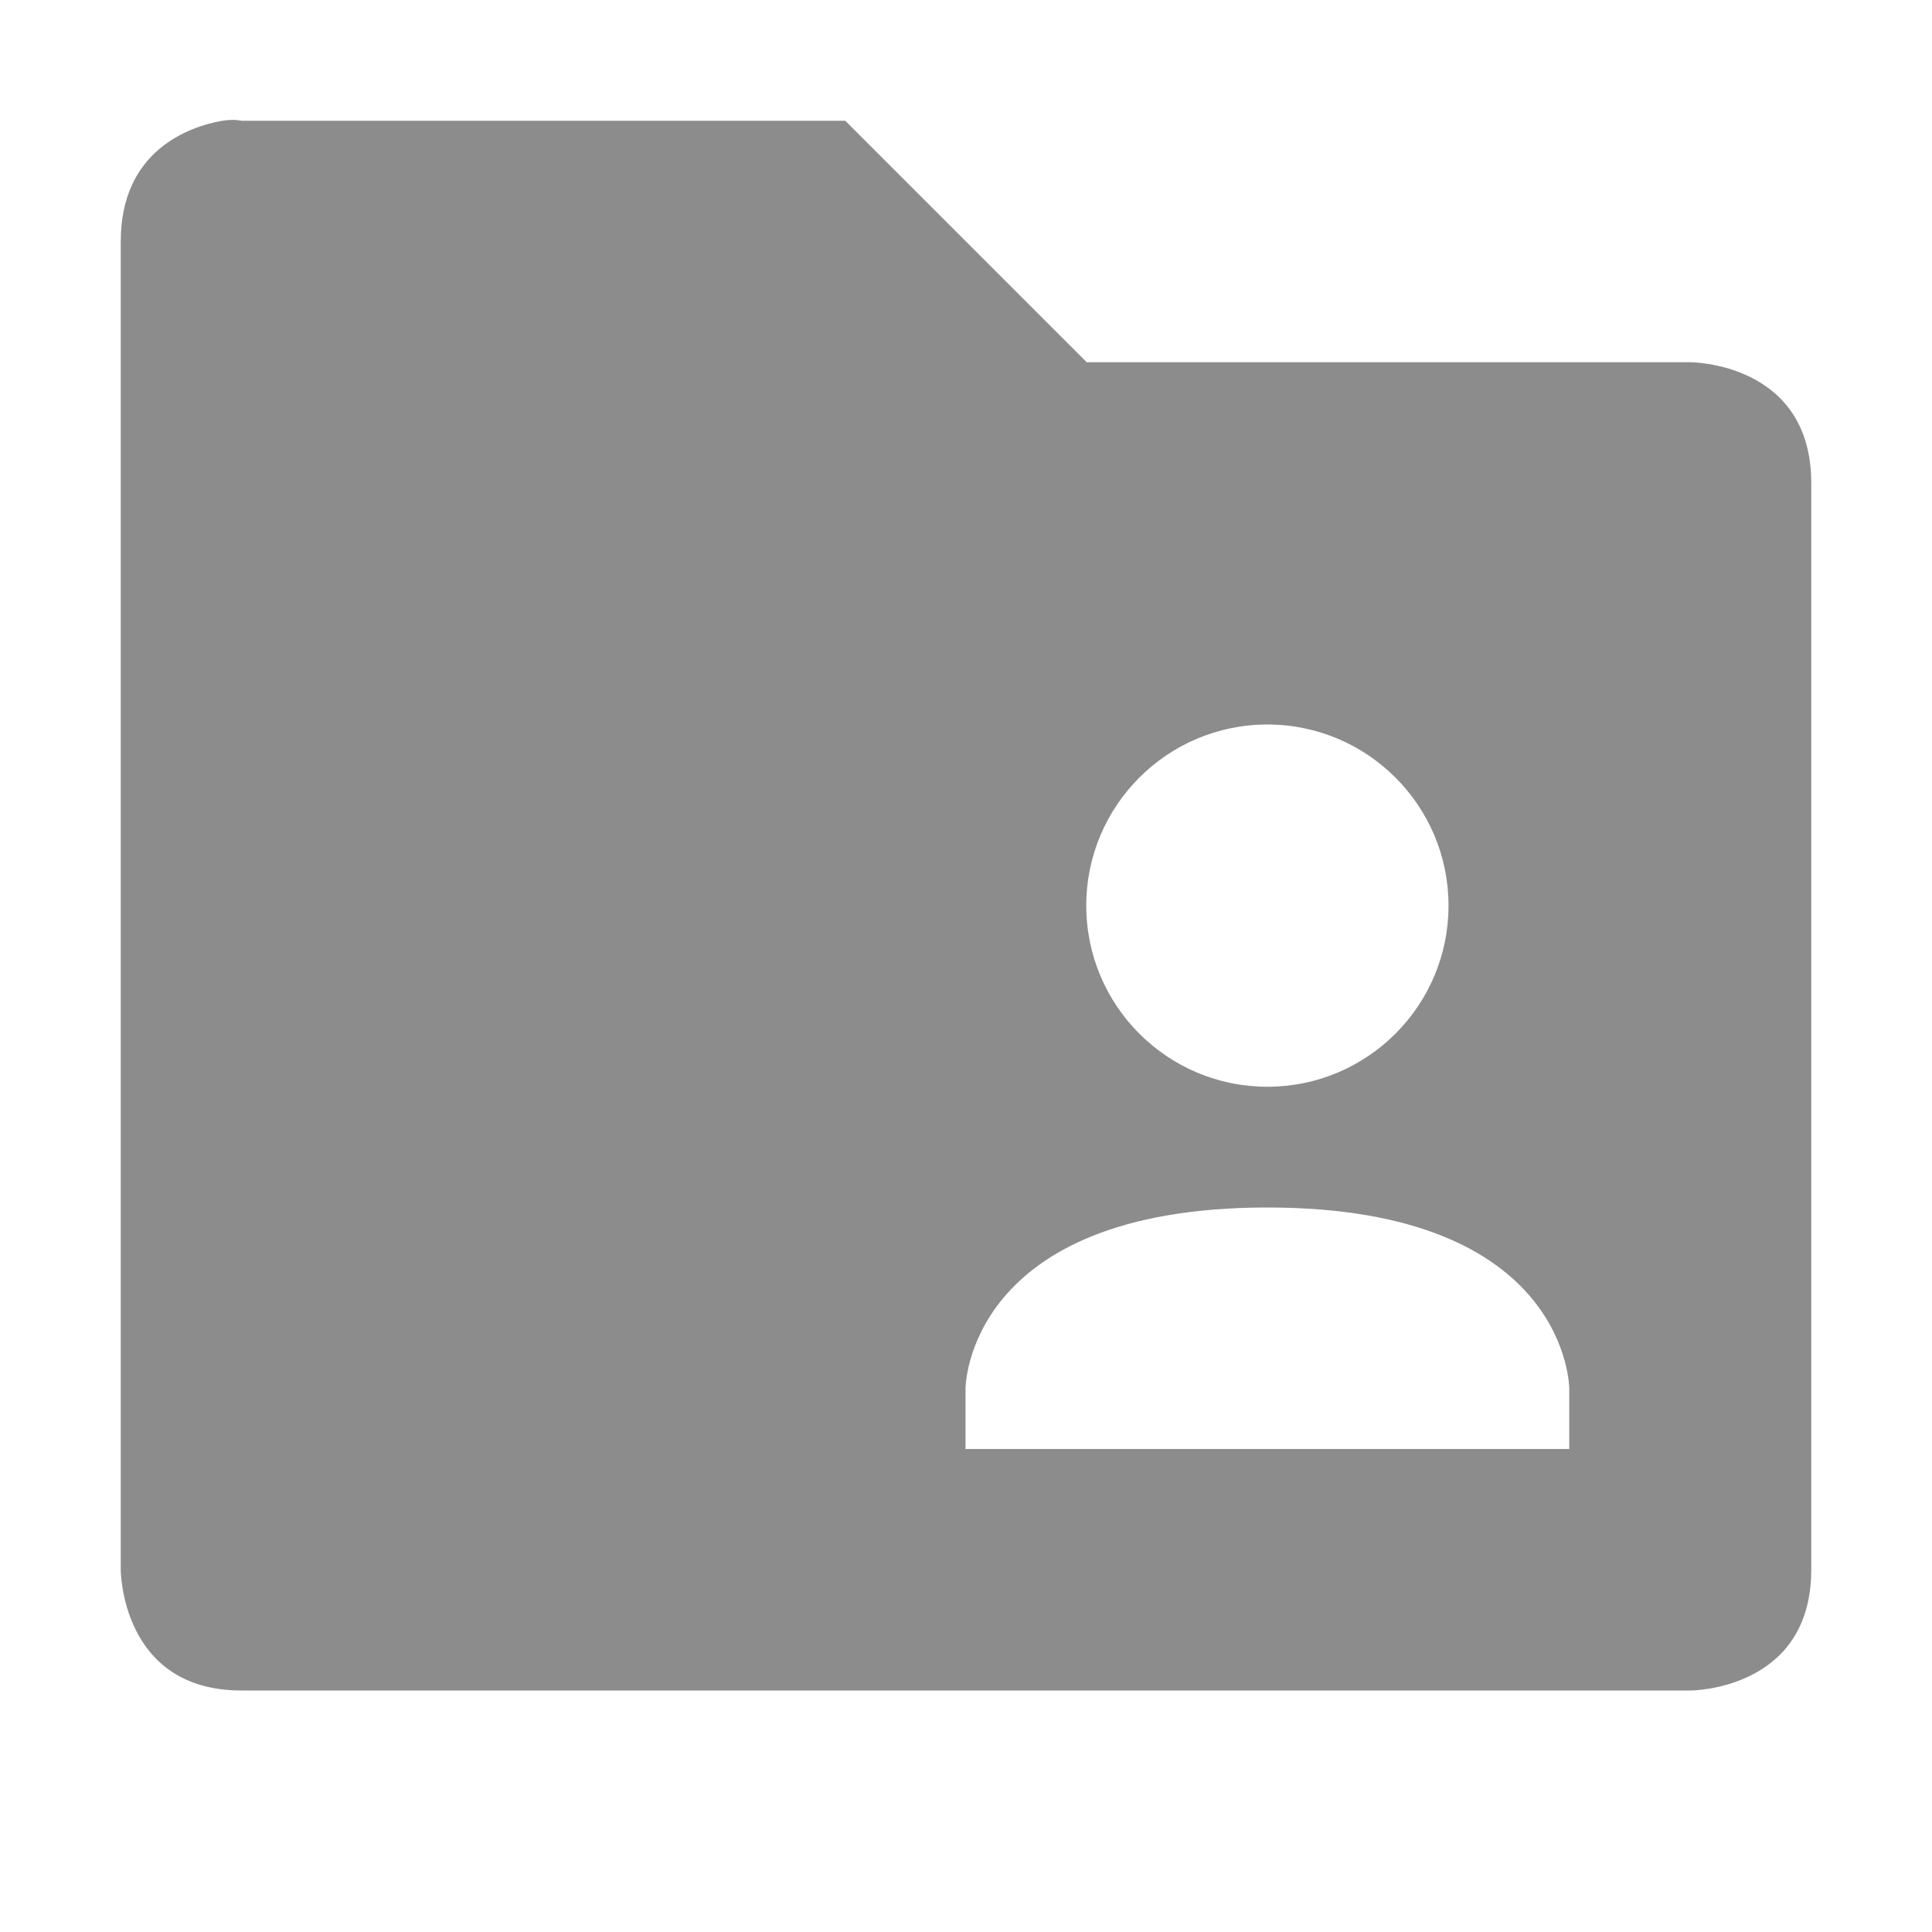
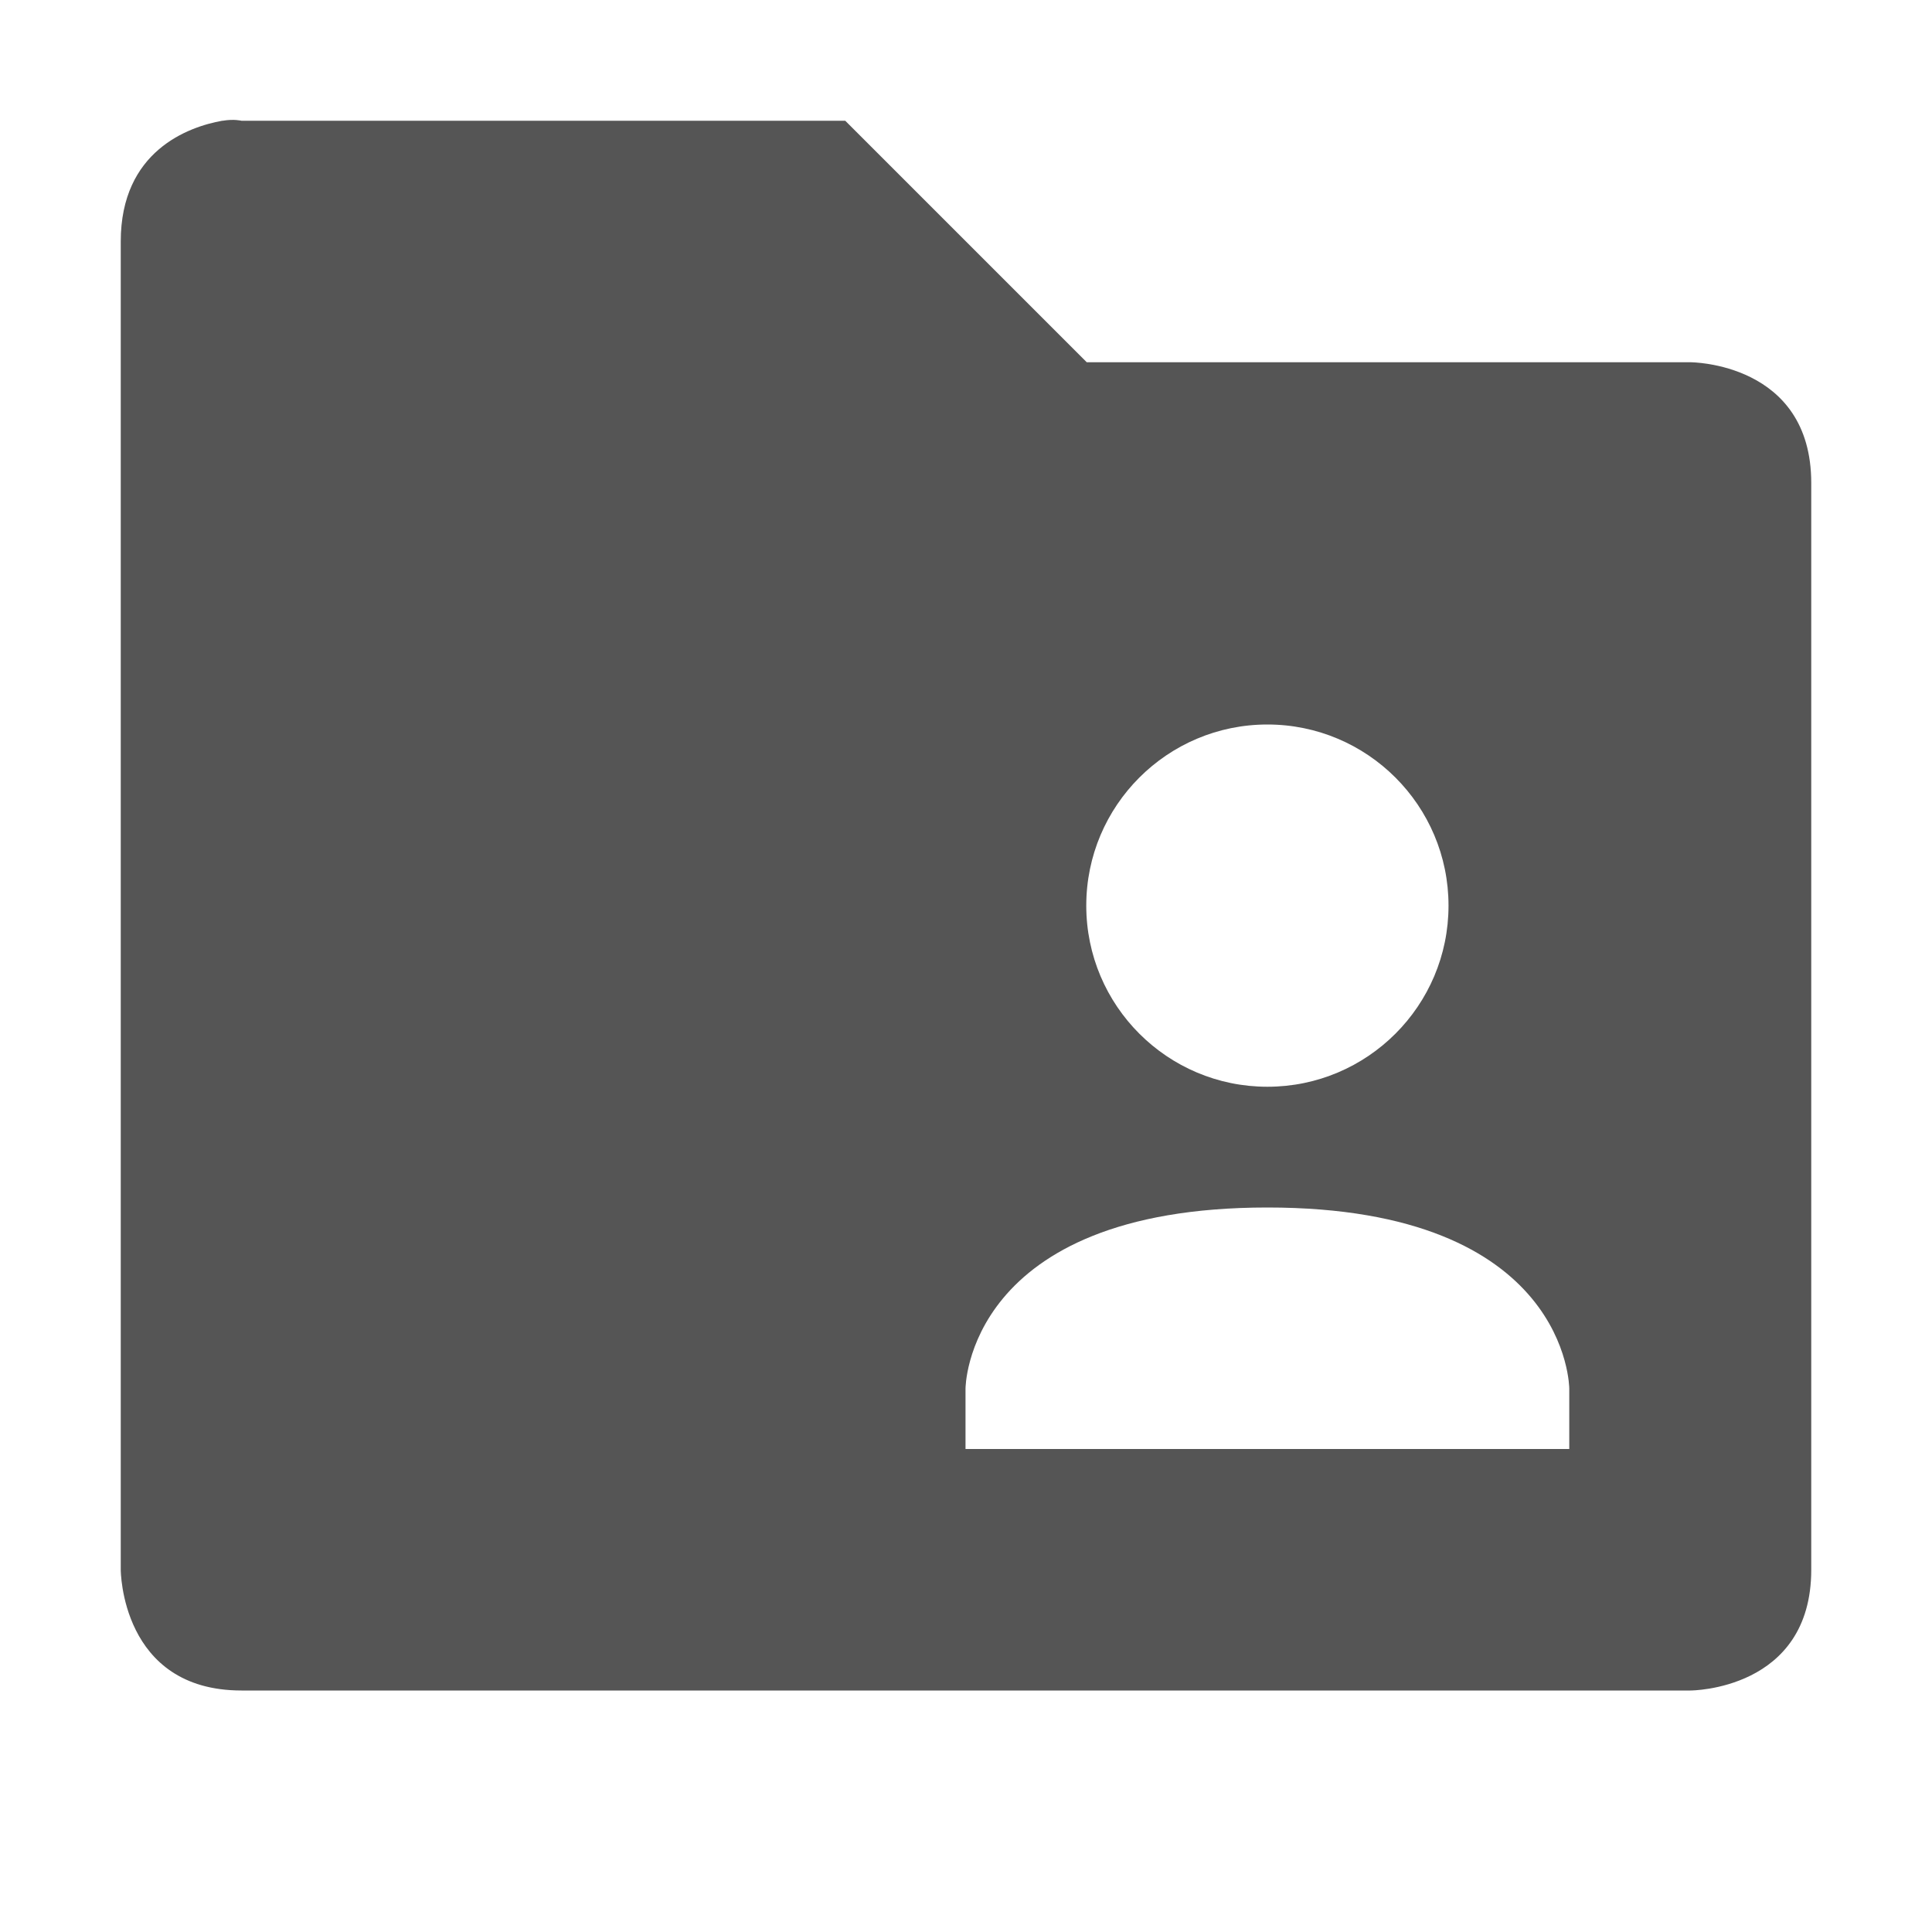
<svg xmlns="http://www.w3.org/2000/svg" id="svg7384" style="enable-background:new" height="16" width="16" version="1.1">
  <defs id="defs7386">
    <filter id="filter7554" color-interpolation-filters="sRGB">
      <feBlend id="feBlend7556" in2="BackgroundImage" mode="darken" />
    </filter>
  </defs>
-   <g id="layer1" transform="translate(-528 -186)" style="fill:#8c8c8c;fill-opacity:1">
-     <path id="path6174" style="block-progression:tb;text-indent:0;color:#000000;enable-background:accumulate;text-transform:none;fill:#8c8c8c;fill-opacity:1" d="m529.84 187c-0.28 0.05-0.84 0.25-0.84 1v11s0 1 1 1h12s1 0 1-1v-9c0-1-1-1-1-1h-5l-2-2h-5s-0.062-0.016-0.156 0zm8.656 5c0.828 0 1.5 0.672 1.5 1.5s-0.672 1.5-1.5 1.5-1.5-0.672-1.5-1.5 0.672-1.5 1.5-1.5zm0 4c2.5 0 2.5 1.5 2.5 1.5v0.5h-5v-0.5s0-1.5 2.5-1.5z" />
+   <g id="layer1" transform="translate(-528 -186)">
+     <path id="path6174" style="block-progression:tb;text-indent:0;color:#000000;enable-background:accumulate;text-transform:none;fill:#555" d="m529.84 187c-0.28 0.05-0.84 0.25-0.84 1v11s0 1 1 1h12s1 0 1-1v-9c0-1-1-1-1-1h-5l-2-2h-5s-0.062-0.016-0.156 0zm8.656 5c0.828 0 1.5 0.672 1.5 1.5s-0.672 1.5-1.5 1.5-1.5-0.672-1.5-1.5 0.672-1.5 1.5-1.5zm0 4c2.5 0 2.5 1.5 2.5 1.5v0.5h-5v-0.5s0-1.5 2.5-1.5z" />
  </g>
</svg>
